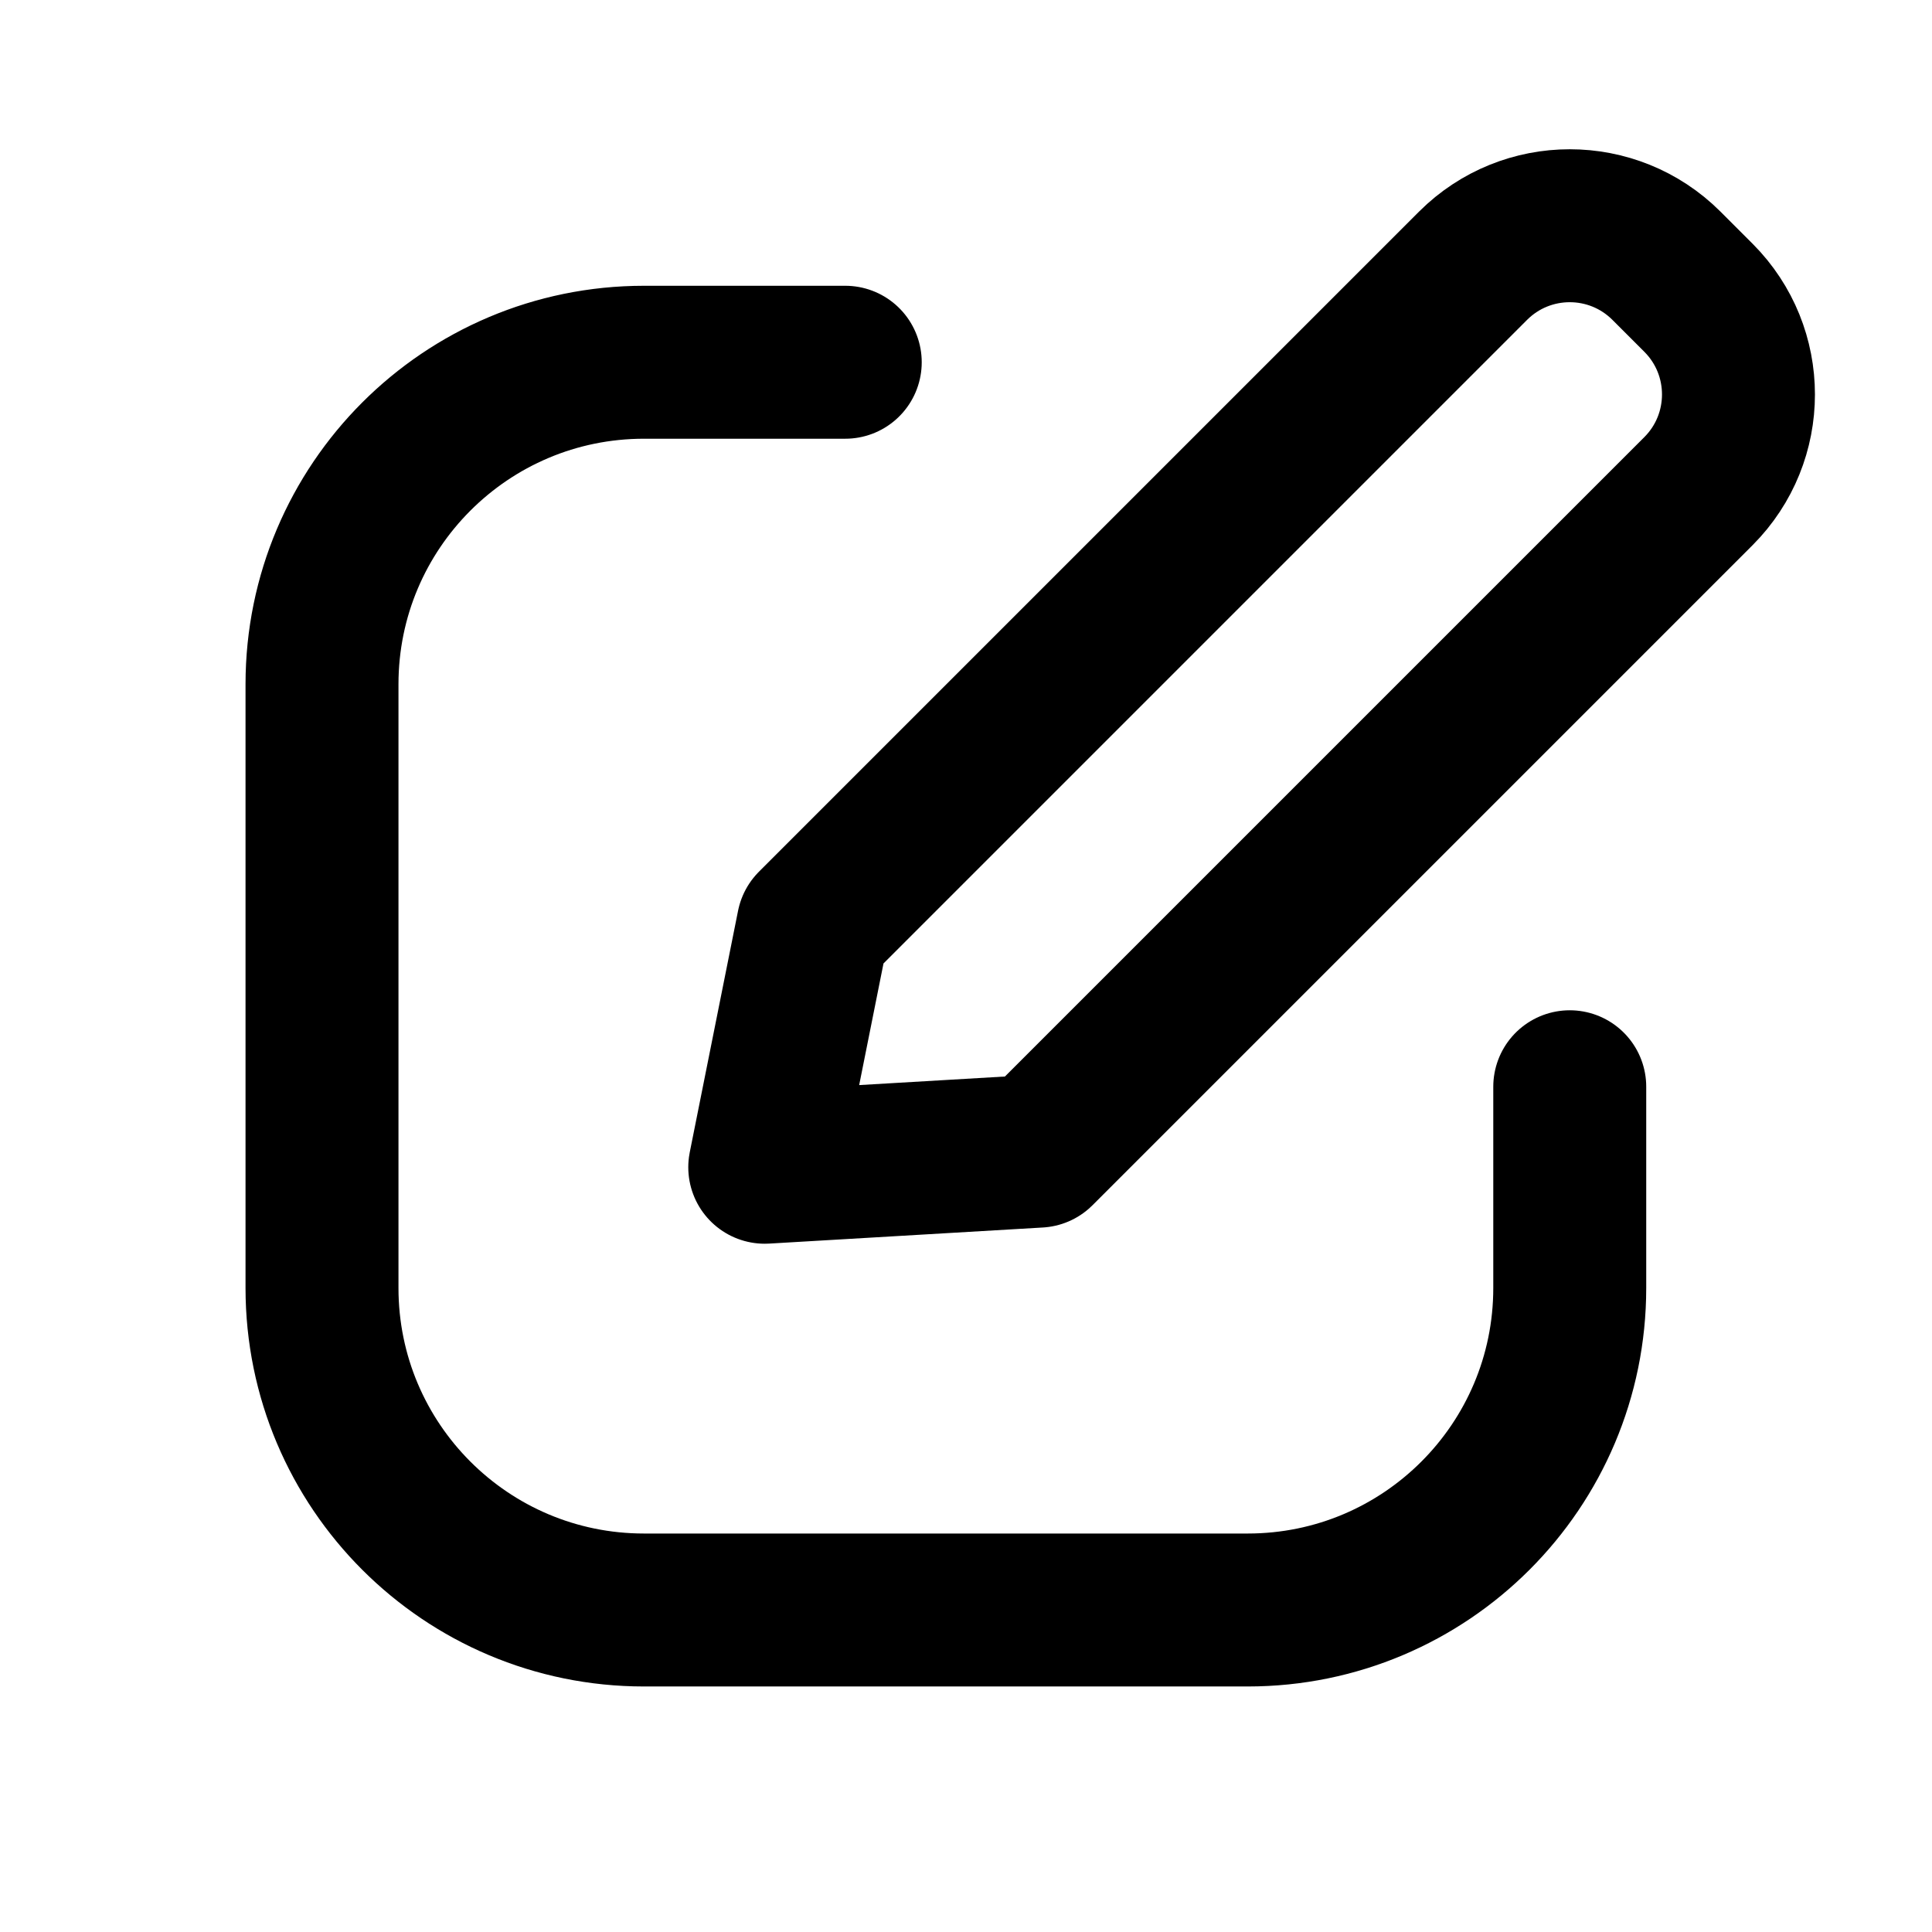
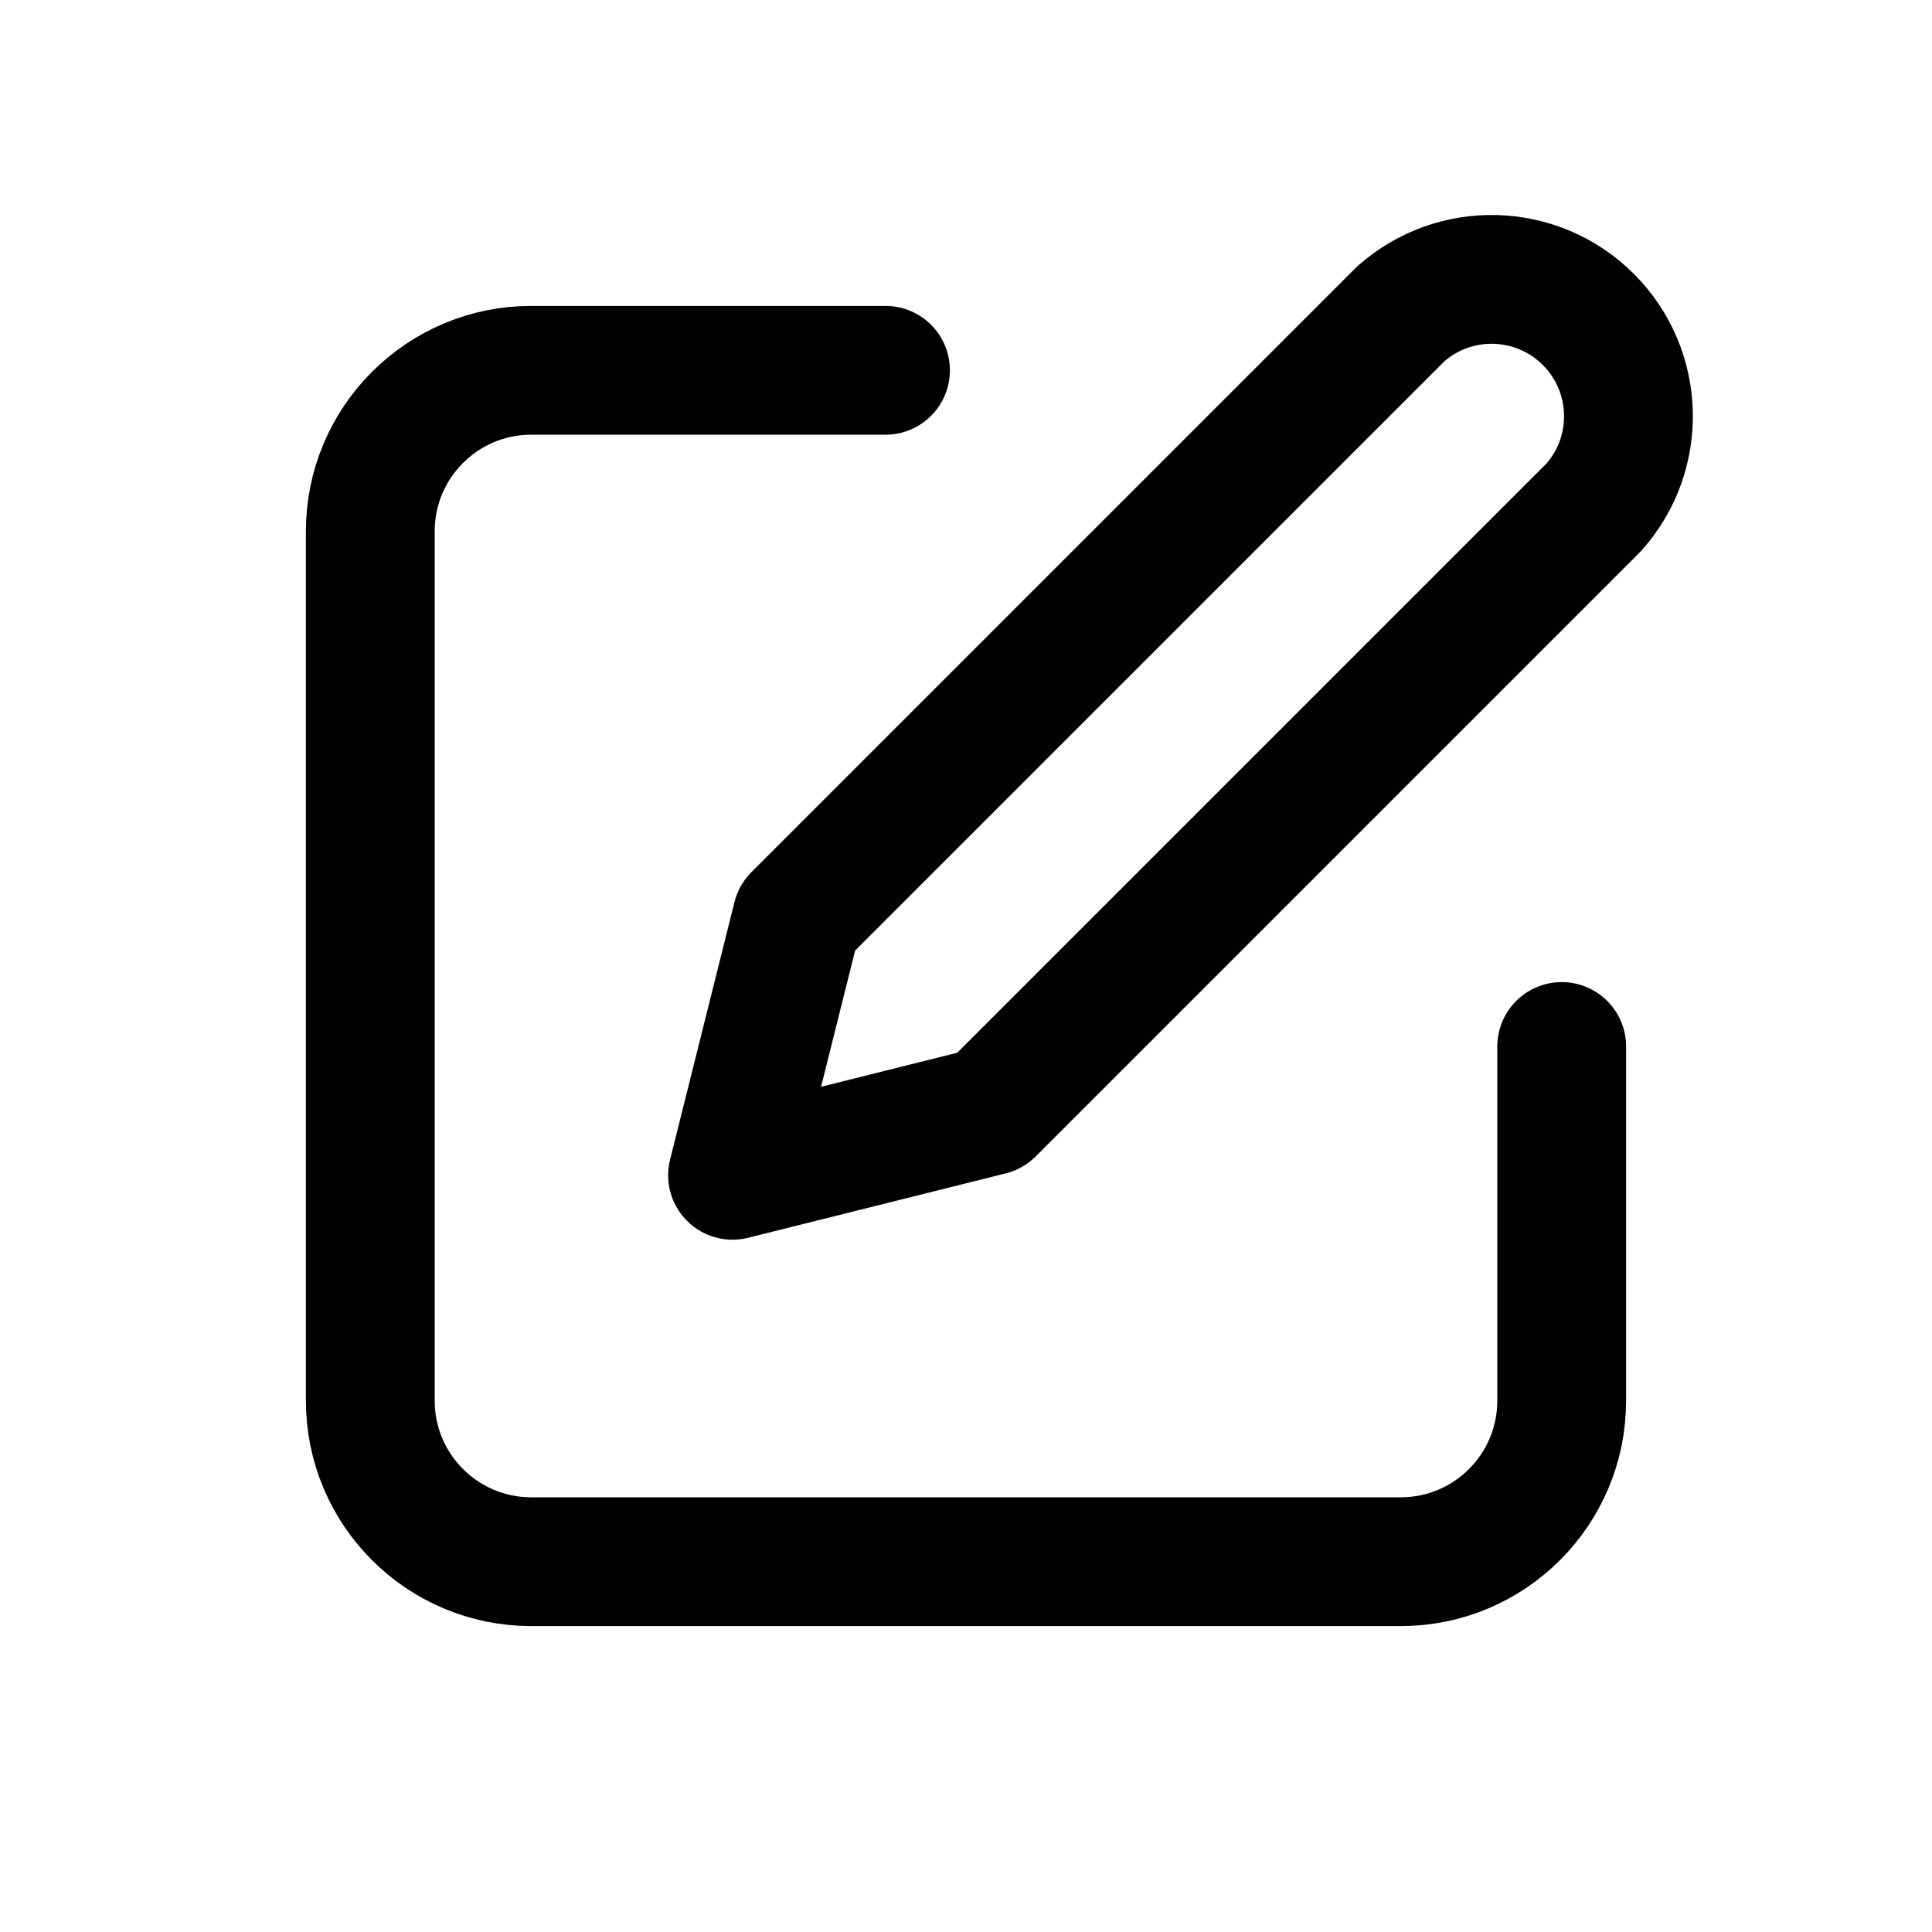
- <svg xmlns="http://www.w3.org/2000/svg" width="24" height="24" viewBox="0 0 24 24">
-   <path d="M10.5,4.5H8a4,4 0 0,0 -4,4v7.5a4,4 0 0,0 4,4h7.5a4,4 0 0,0 4,-4V13.5 M9.5,14.5l.6,-3 8.2,-8.2a1.7,1.7 0 0,1 2.4,0l.4,.4a1.7,1.7 0 0,1 0,2.4l-8.2,8.2z" fill="none" stroke="currentColor" stroke-width="1.9" stroke-linecap="round" stroke-linejoin="round" />
+ <svg xmlns="http://www.w3.org/2000/svg" width="24" height="24" viewBox="0 0 24 24" fill="none" stroke="#010102" stroke-width="1.6" stroke-linecap="round" stroke-linejoin="round" color="#E8405A">
+   <path d="M11 4.6H6.6a2 2 0 0 0-2 2v10.8a2 2 0 0 0 2 2h10.8a2 2 0 0 0 2-2V13" />
+   <path d="M17.4 3.9a1.7 1.7 0 0 1 2.4 2.4l-7.5 7.5-3.2.8.8-3.2z" />
</svg>
